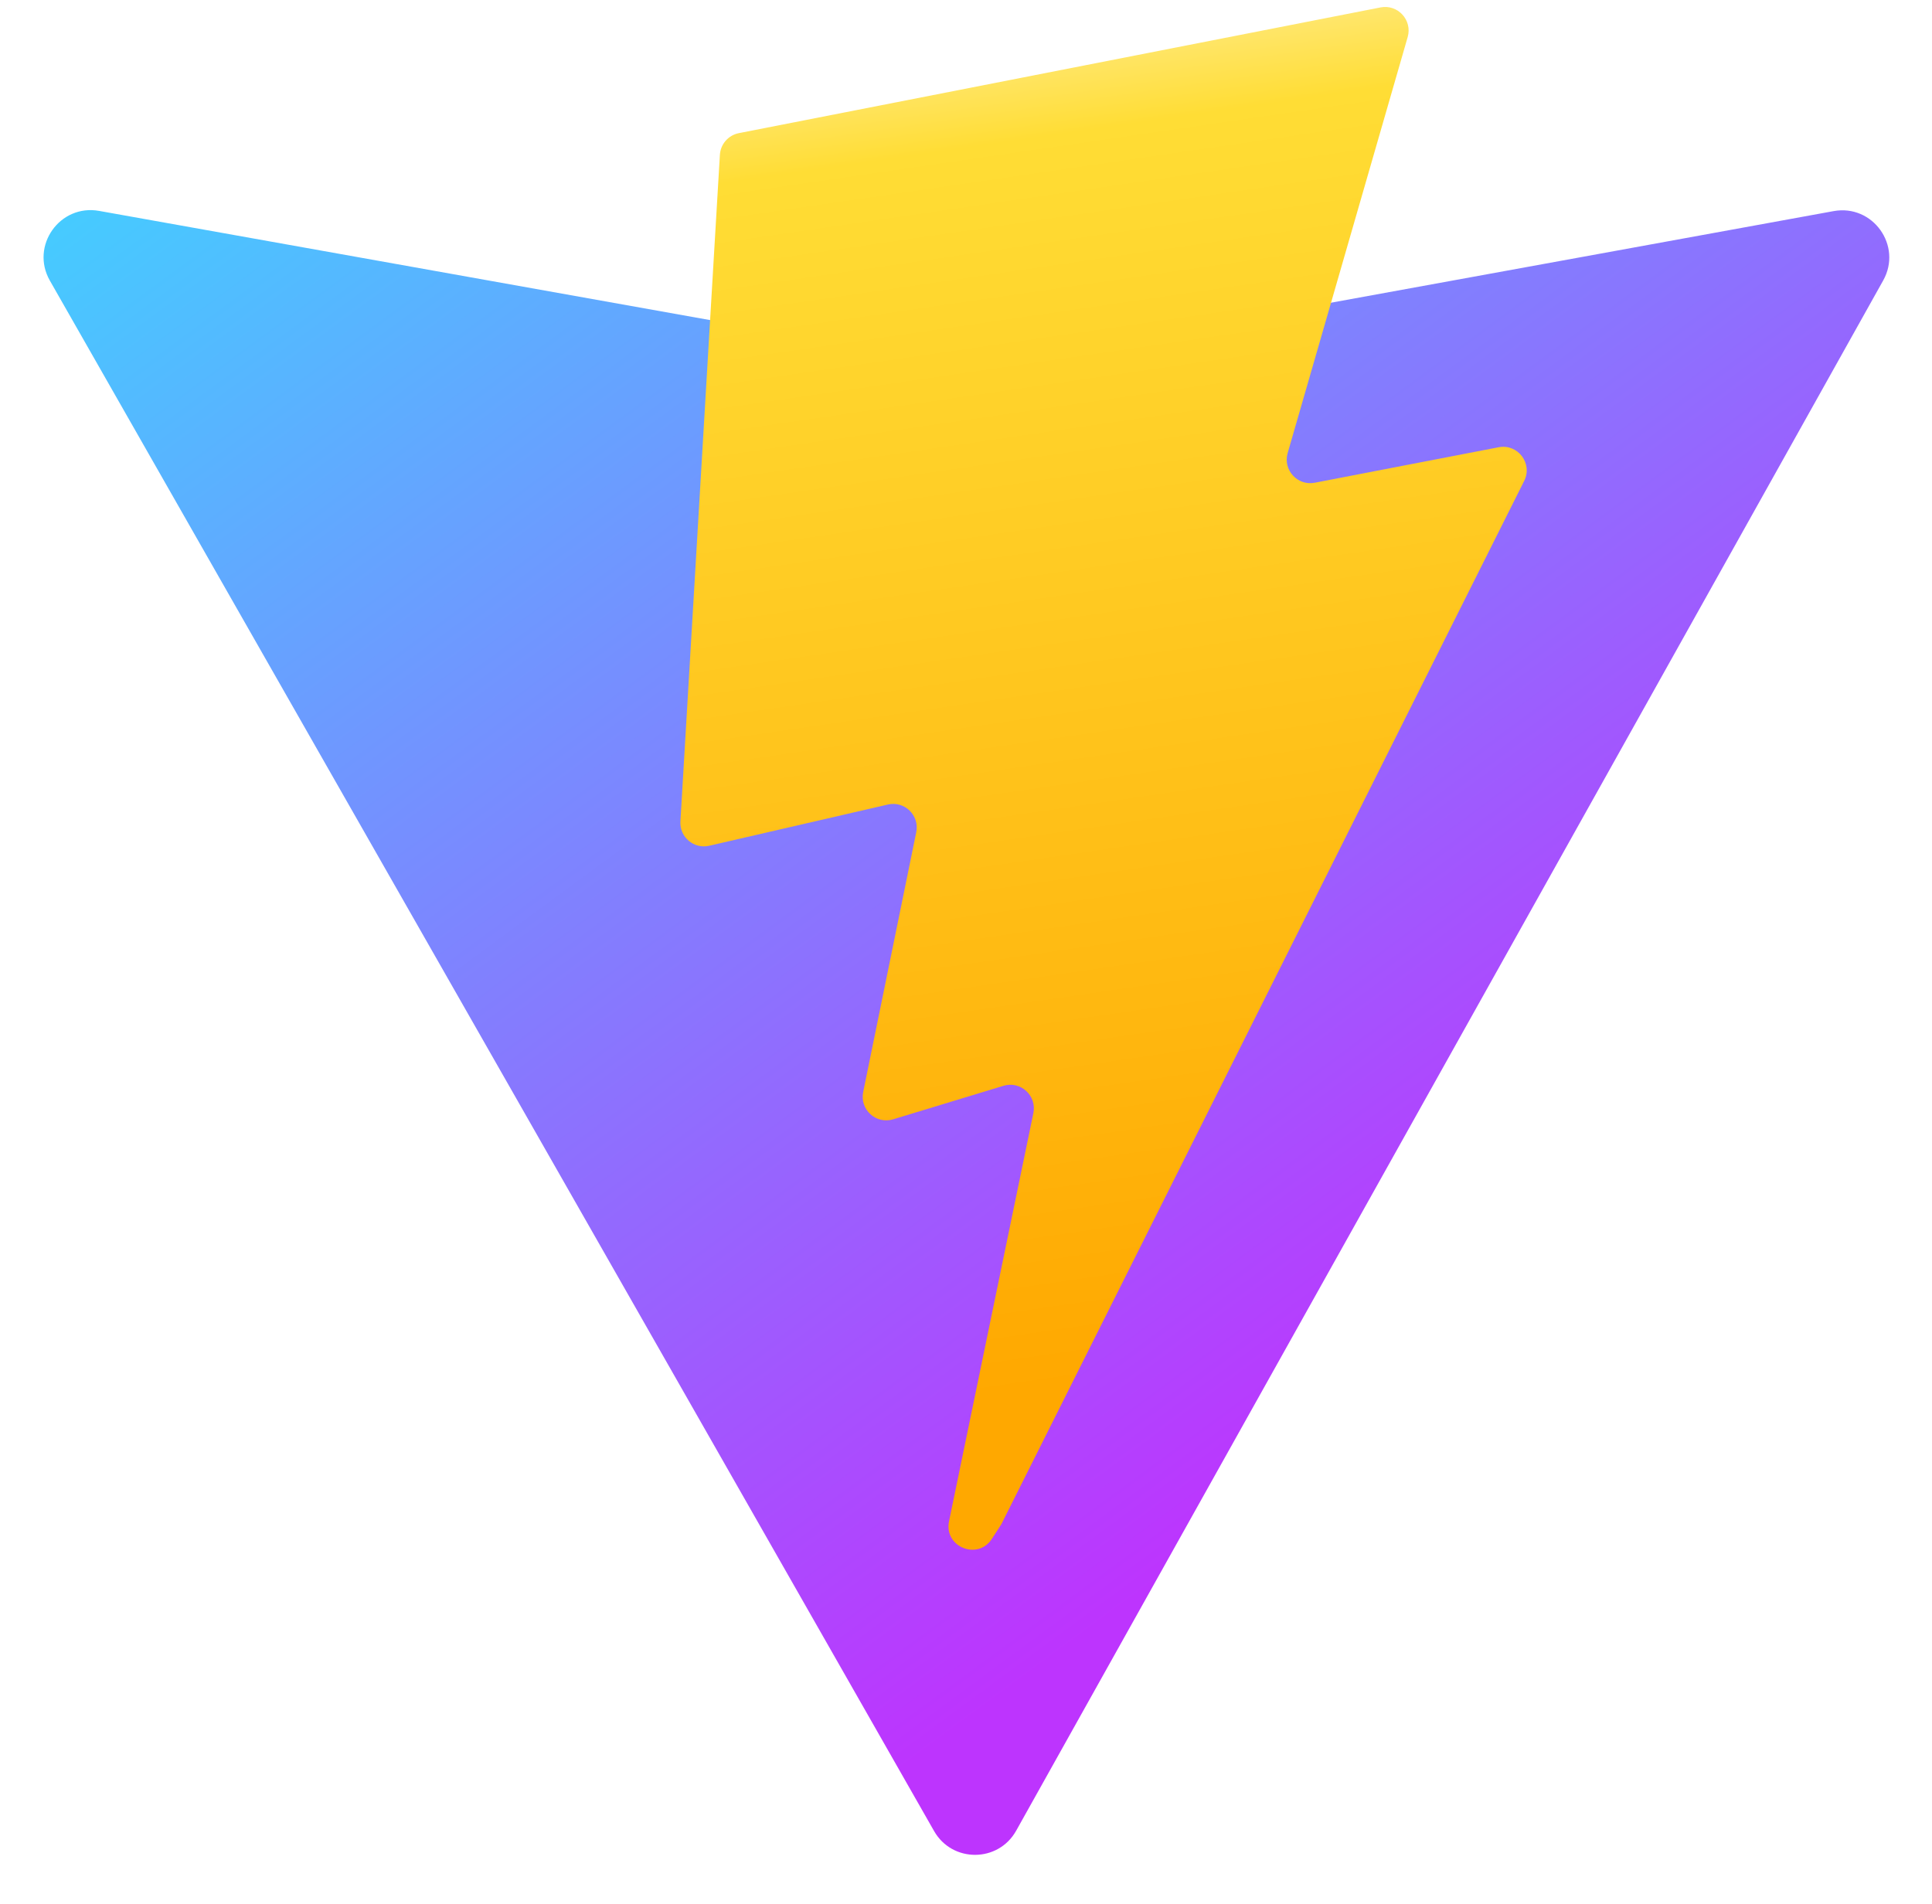
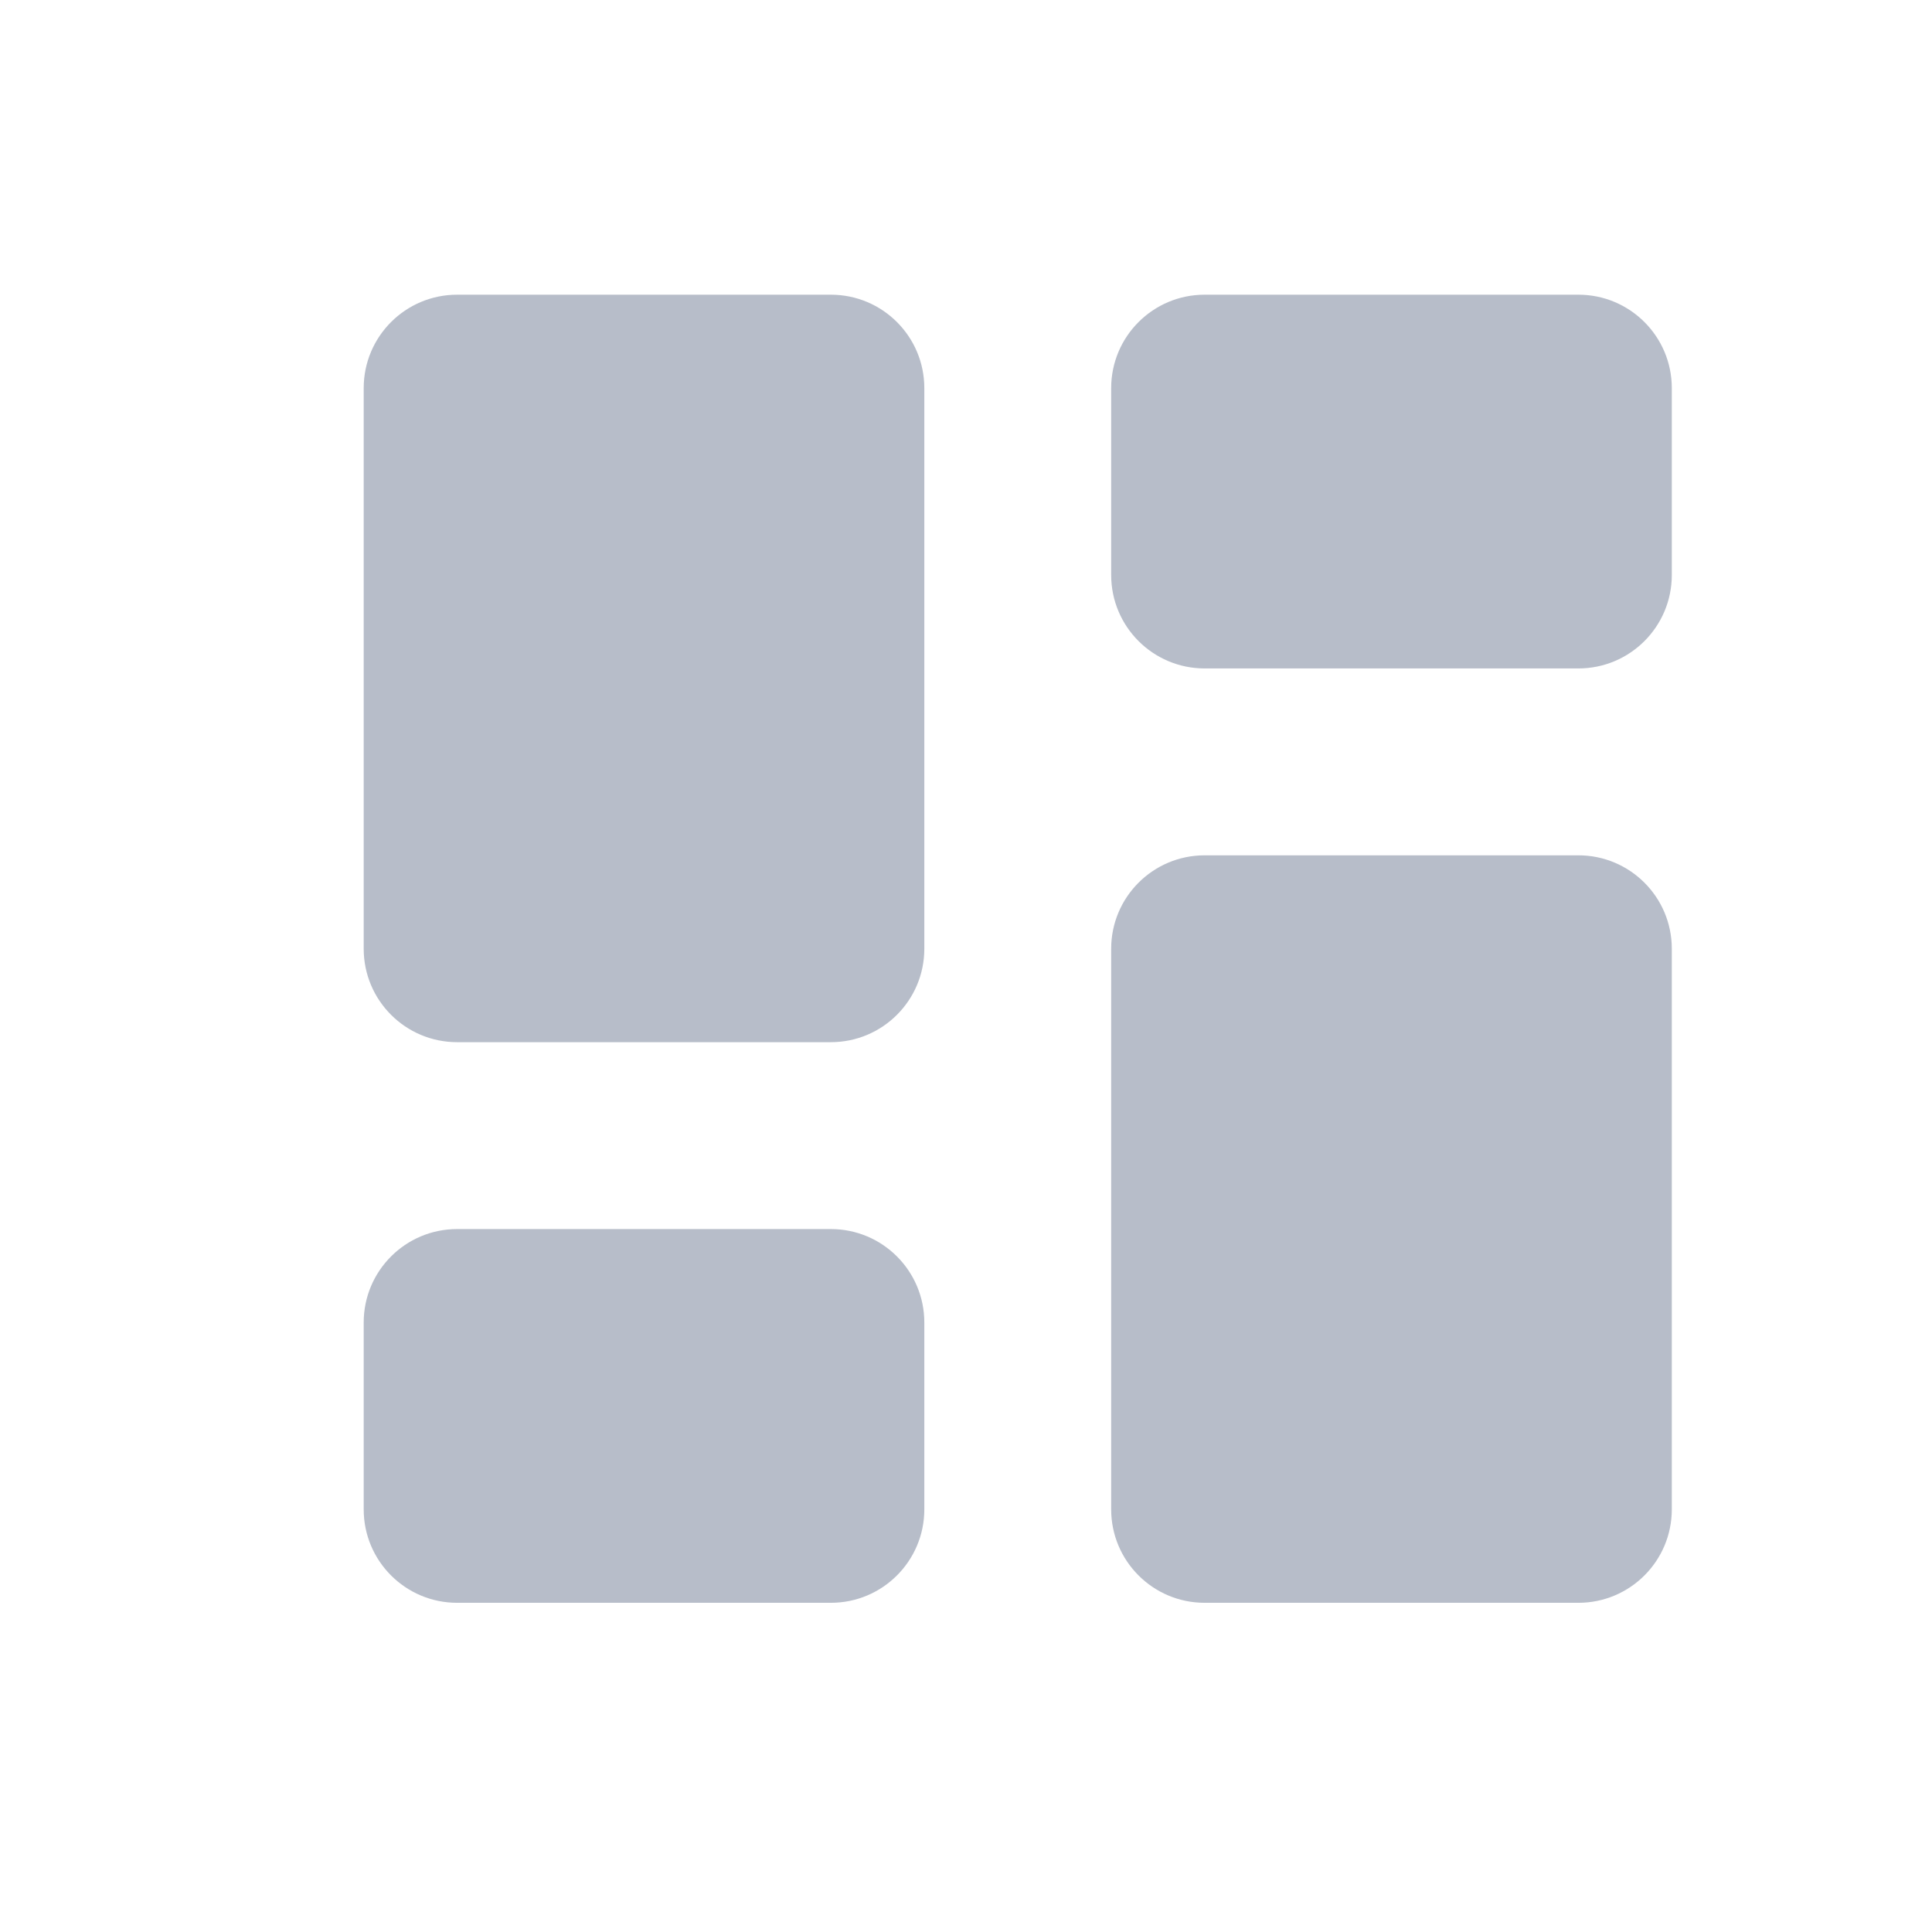
- <svg xmlns="http://www.w3.org/2000/svg" width="410" height="404" viewBox="0 0 410 404" fill="none">
-   <path d="M399.641 59.525L215.643 388.545C211.844 395.338 202.084 395.378 198.228 388.618L10.582 59.556C6.381 52.19 12.68 43.267 21.028 44.759L205.223 77.682C206.398 77.892 207.601 77.89 208.776 77.676L389.119 44.806C397.439 43.289 403.768 52.143 399.641 59.525Z" fill="url(#paint0_linear)" />
-   <path d="M292.965 1.574L156.801 28.255C154.563 28.694 152.906 30.59 152.771 32.866L144.395 174.33C144.198 177.662 147.258 180.248 150.51 179.498L188.42 170.749C191.967 169.931 195.172 173.055 194.443 176.622L183.18 231.775C182.422 235.487 185.907 238.661 189.532 237.56L212.947 230.446C216.577 229.344 220.065 232.527 219.297 236.242L201.398 322.875C200.278 328.294 207.486 331.249 210.492 326.603L212.5 323.5L323.454 102.072C325.312 98.365 322.108 94.137 318.036 94.923L279.014 102.454C275.347 103.161 272.227 99.746 273.262 96.158L298.731 7.867C299.767 4.273 296.636 0.855 292.965 1.574Z" fill="url(#paint1_linear)" />
-   <defs>
-     <linearGradient id="paint0_linear" x1="6" y1="33" x2="235" y2="344" gradientUnits="userSpaceOnUse">
-       <stop stop-color="#41D1FF" />
-       <stop offset="1" stop-color="#BD34FE" />
-     </linearGradient>
-     <linearGradient id="paint1_linear" x1="194.651" y1="8.818" x2="236.076" y2="292.989" gradientUnits="userSpaceOnUse">
-       <stop stop-color="#FFEA83" />
-       <stop offset="0.083" stop-color="#FFDD35" />
-       <stop offset="1" stop-color="#FFA800" />
-     </linearGradient>
-   </defs>
+ <svg xmlns="http://www.w3.org/2000/svg" width="56" height="56" viewBox="0 0 56 56" fill="none">
+   <path d="M24.083 35.625H13.25C11.754 35.625 10.542 36.838 10.542 38.333V43.75C10.542 45.246 11.754 46.458 13.25 46.458H24.083C25.579 46.458 26.792 45.246 26.792 43.75V38.333C26.792 36.838 25.579 35.625 24.083 35.625Z" fill="#B7BDC9" />
+   <path d="M24.083 8.542H13.25C11.754 8.542 10.542 9.754 10.542 11.25V27.5C10.542 28.996 11.754 30.208 13.25 30.208H24.083C25.579 30.208 26.792 28.996 26.792 27.5V11.25C26.792 9.754 25.579 8.542 24.083 8.542Z" fill="#B7BDC9" />
+   <path d="M45.75 24.792H34.917C33.421 24.792 32.208 26.004 32.208 27.5V43.75C32.208 45.246 33.421 46.458 34.917 46.458H45.75C47.246 46.458 48.458 45.246 48.458 43.75V27.5C48.458 26.004 47.246 24.792 45.75 24.792Z" fill="#B7BDC9" />
+   <path d="M45.75 8.542H34.917C33.421 8.542 32.208 9.754 32.208 11.25V16.667C32.208 18.163 33.421 19.375 34.917 19.375H45.75C47.246 19.375 48.458 18.163 48.458 16.667V11.25C48.458 9.754 47.246 8.542 45.75 8.542Z" fill="#B7BDC9" />
</svg>
